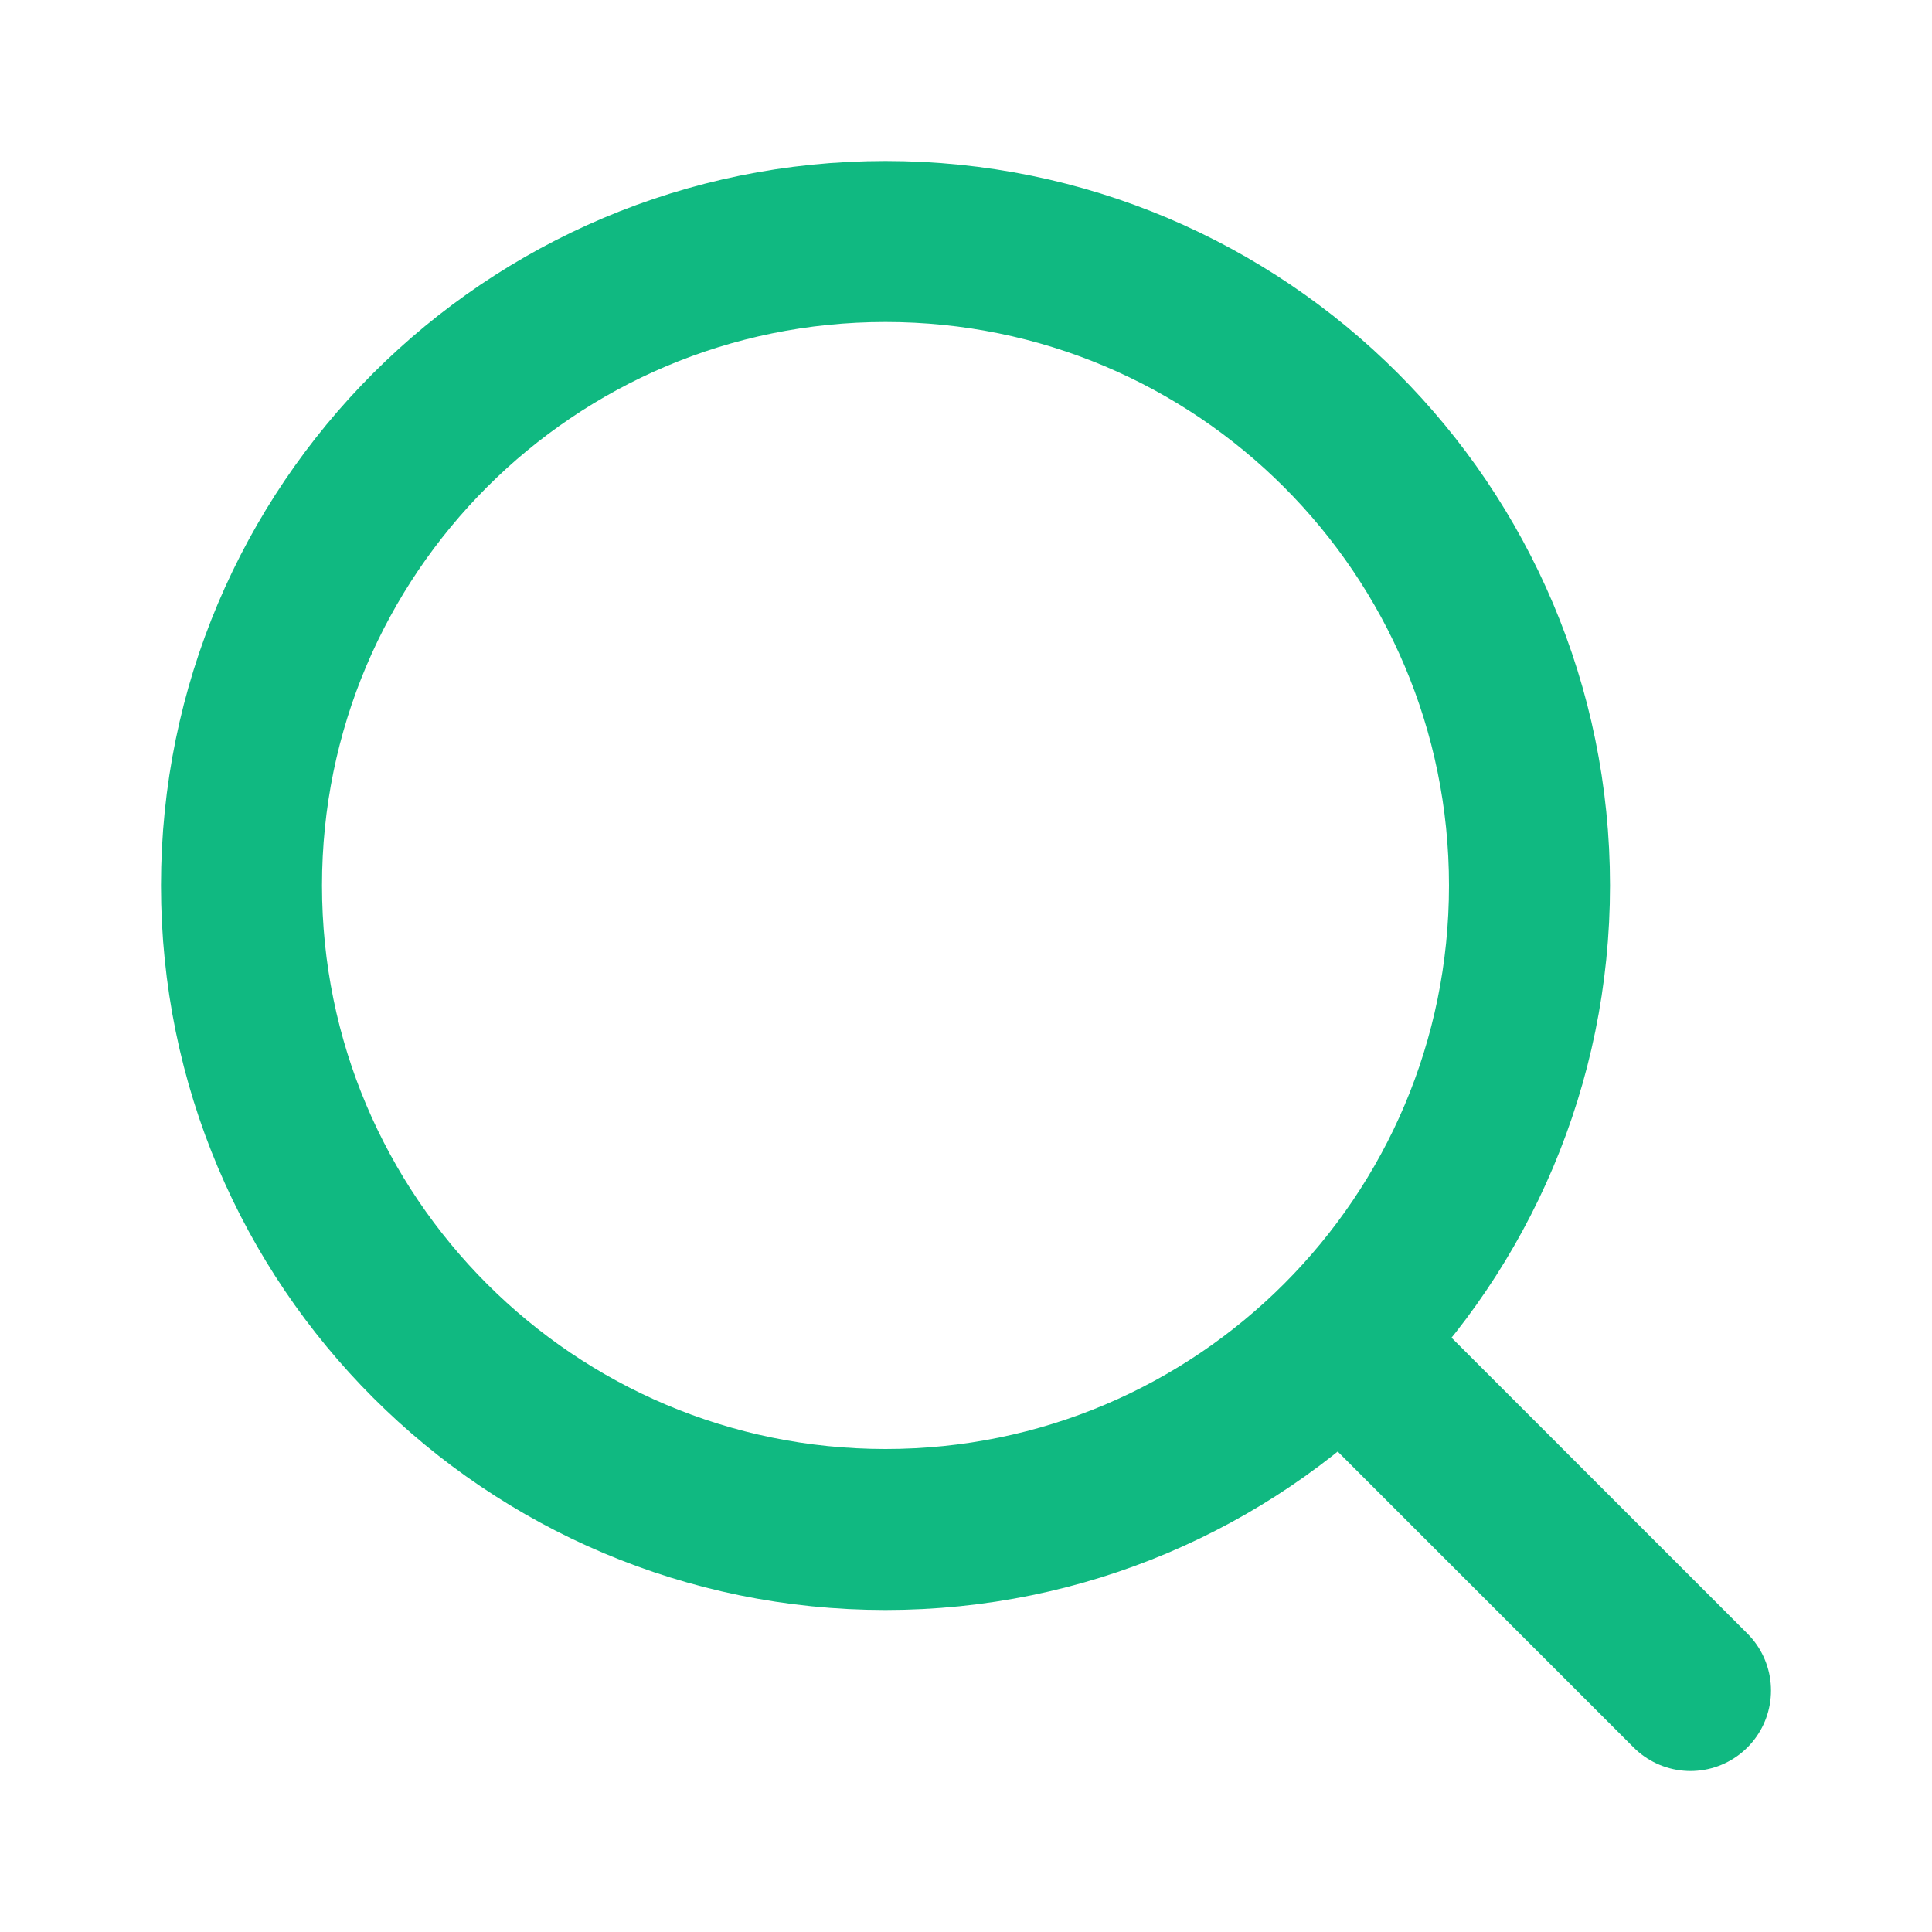
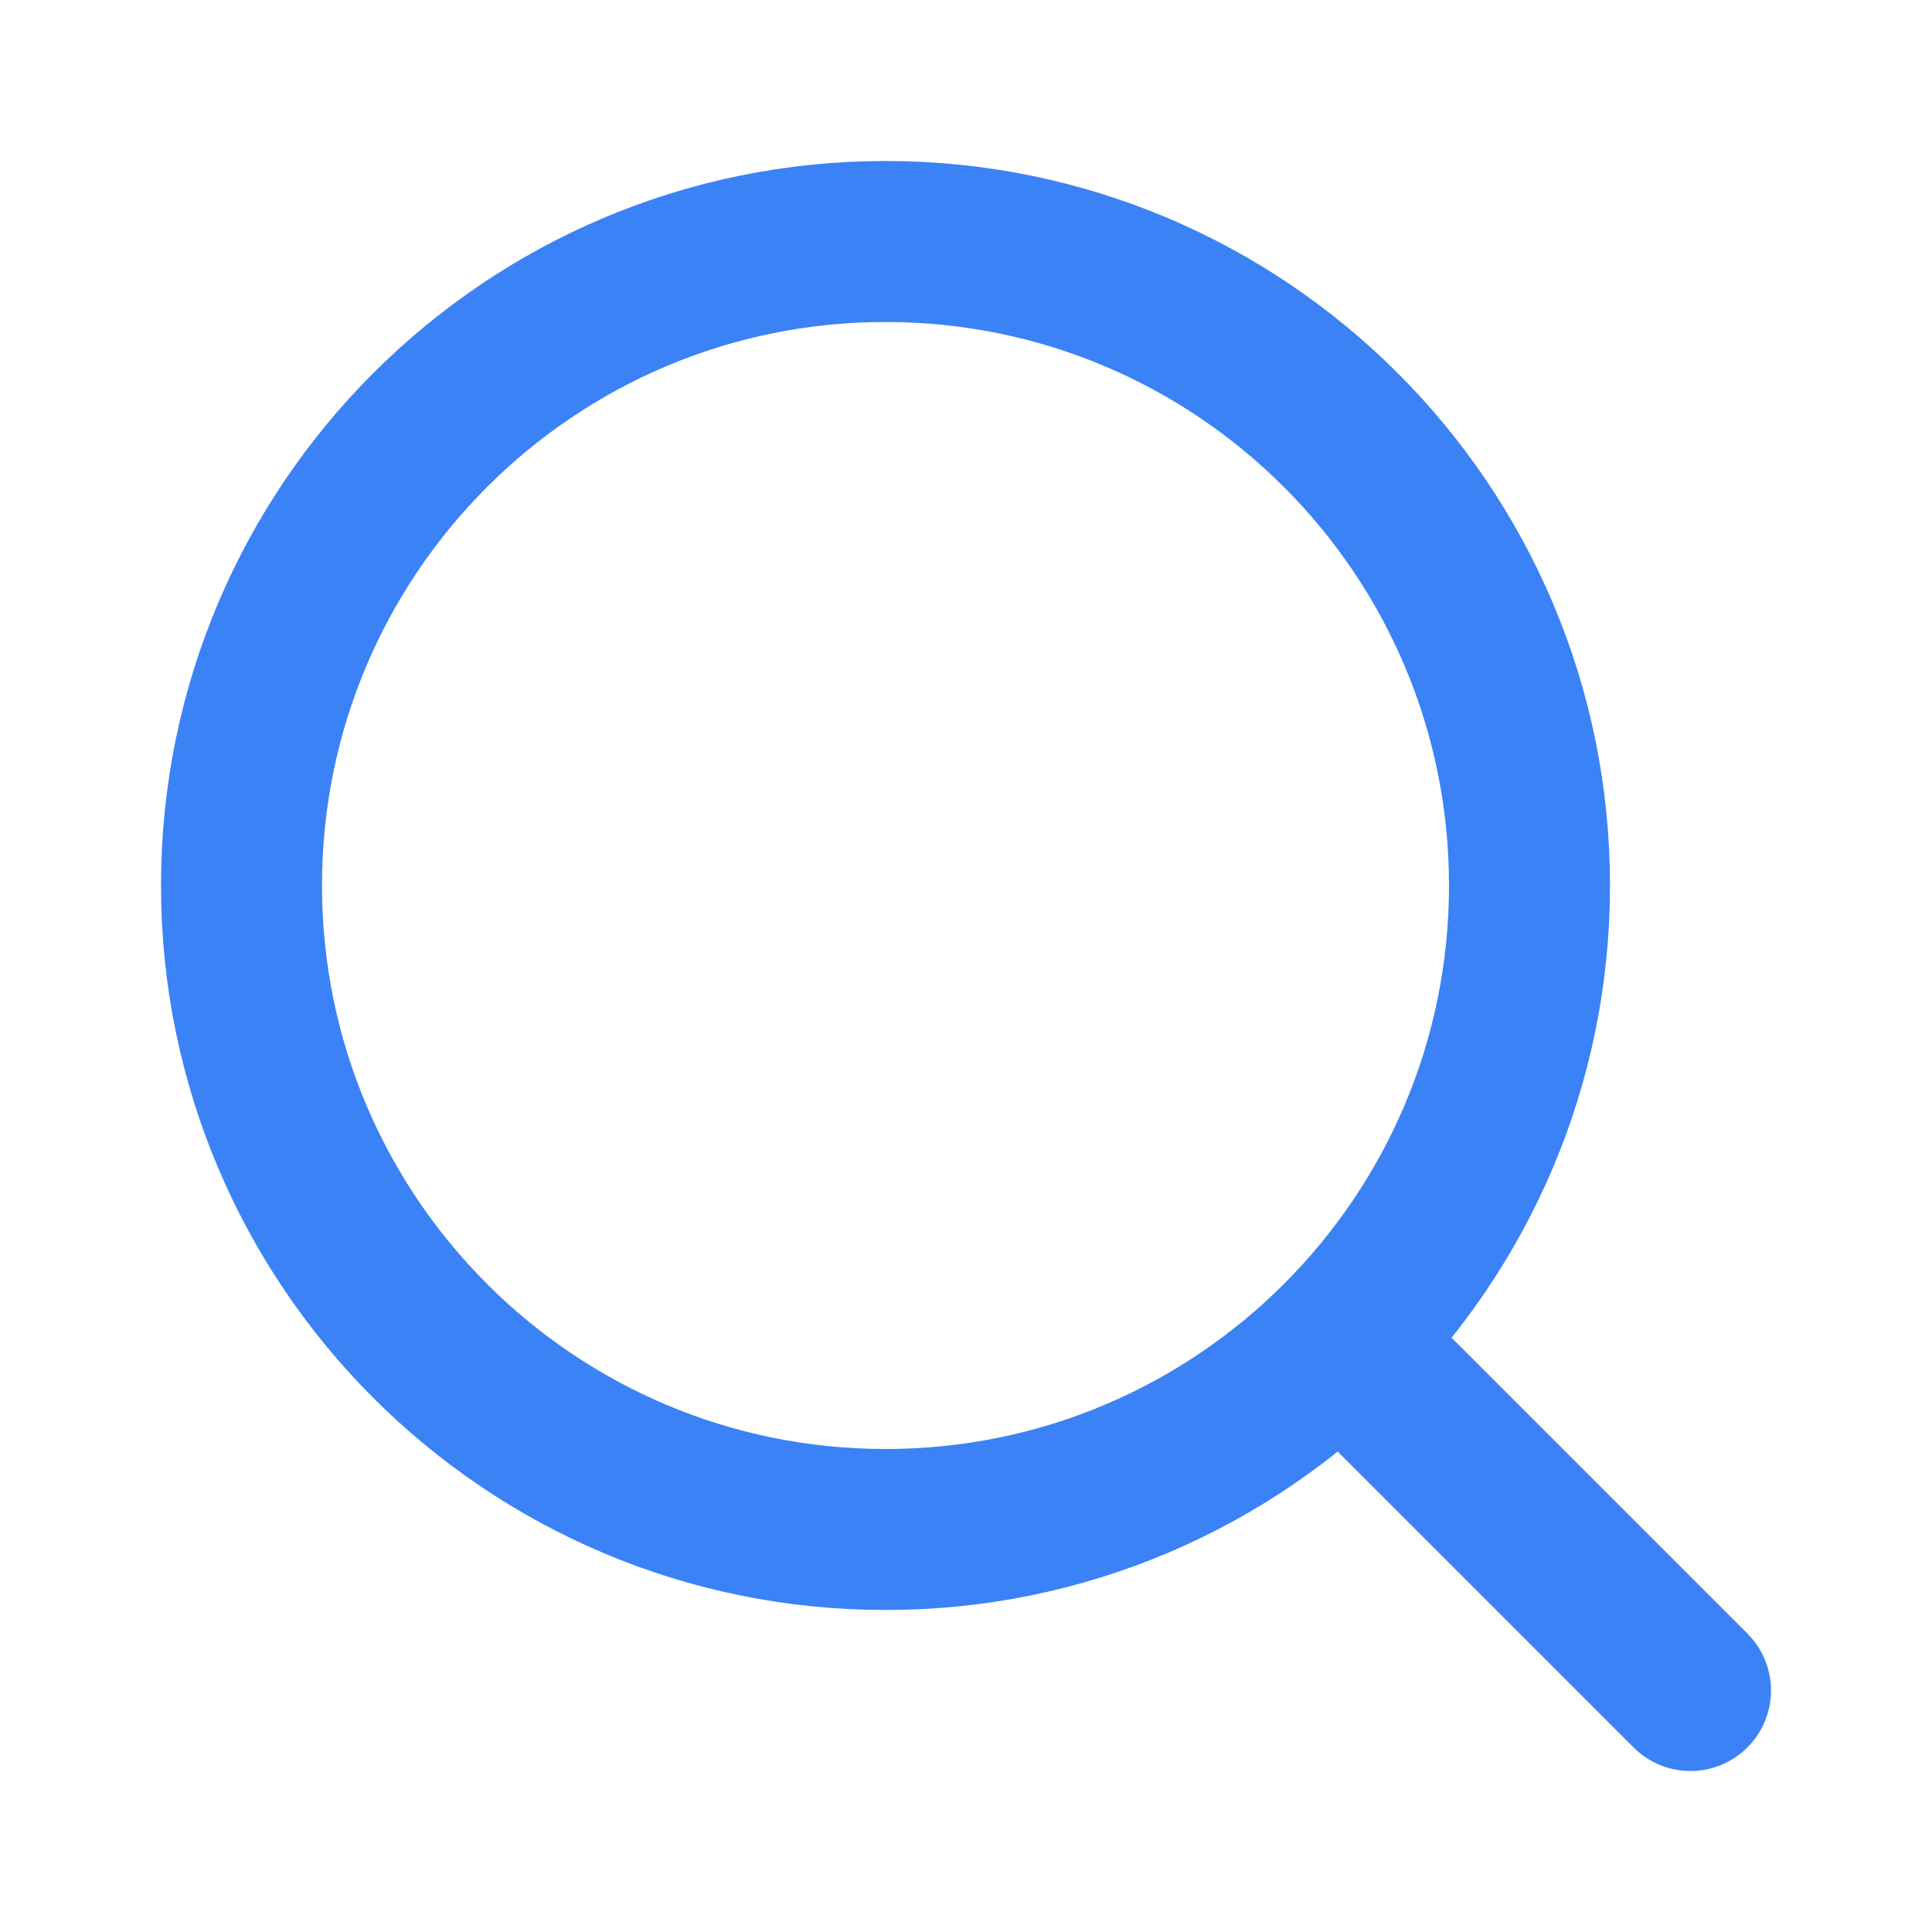
- <svg xmlns="http://www.w3.org/2000/svg" width="current" height="current" viewBox="0 0 24 24" fill="none" stroke="#10B981" stroke-width="2" stroke-linecap="round" stroke-linejoin="round" class="lucide lucide-search">
+ <svg xmlns="http://www.w3.org/2000/svg" width="current" height="current" viewBox="0 0 24 24" fill="none" stroke="#3B82F6" stroke-width="2" stroke-linecap="round" stroke-linejoin="round" class="lucide lucide-search">
  <circle cx="11" cy="11" r="8" />
  <path d="m21 21-4.3-4.3" />
</svg>
